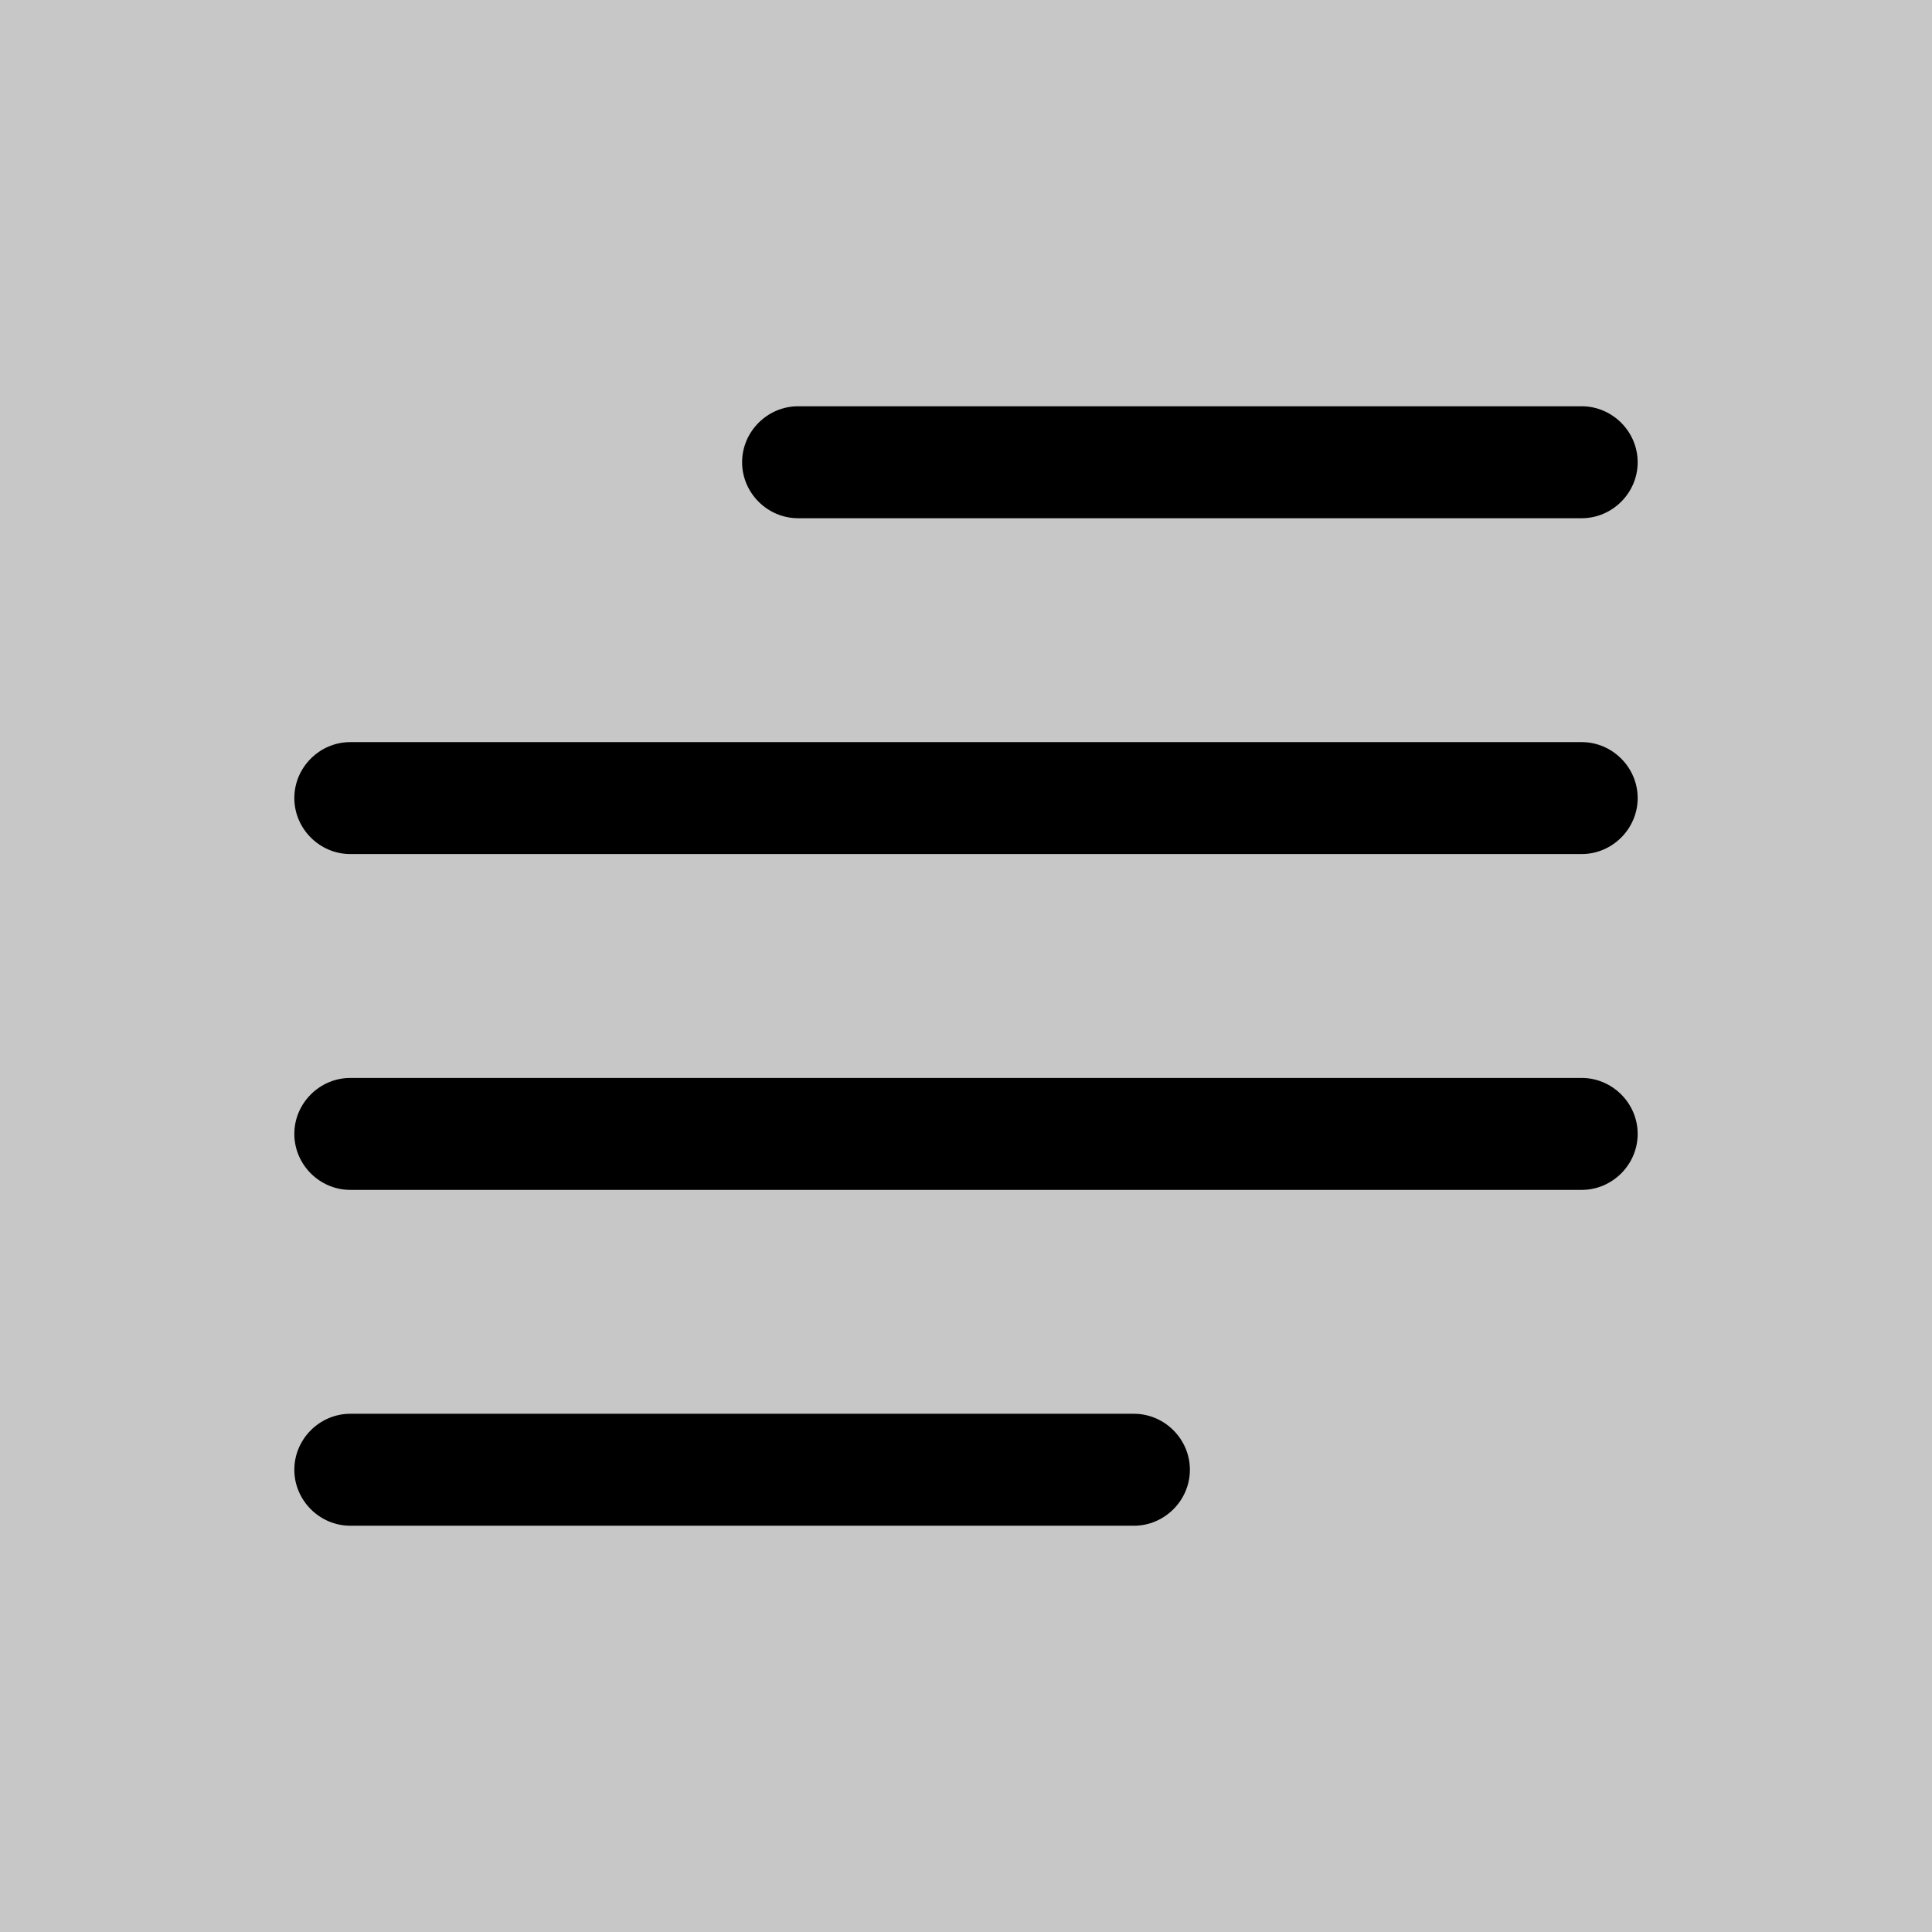
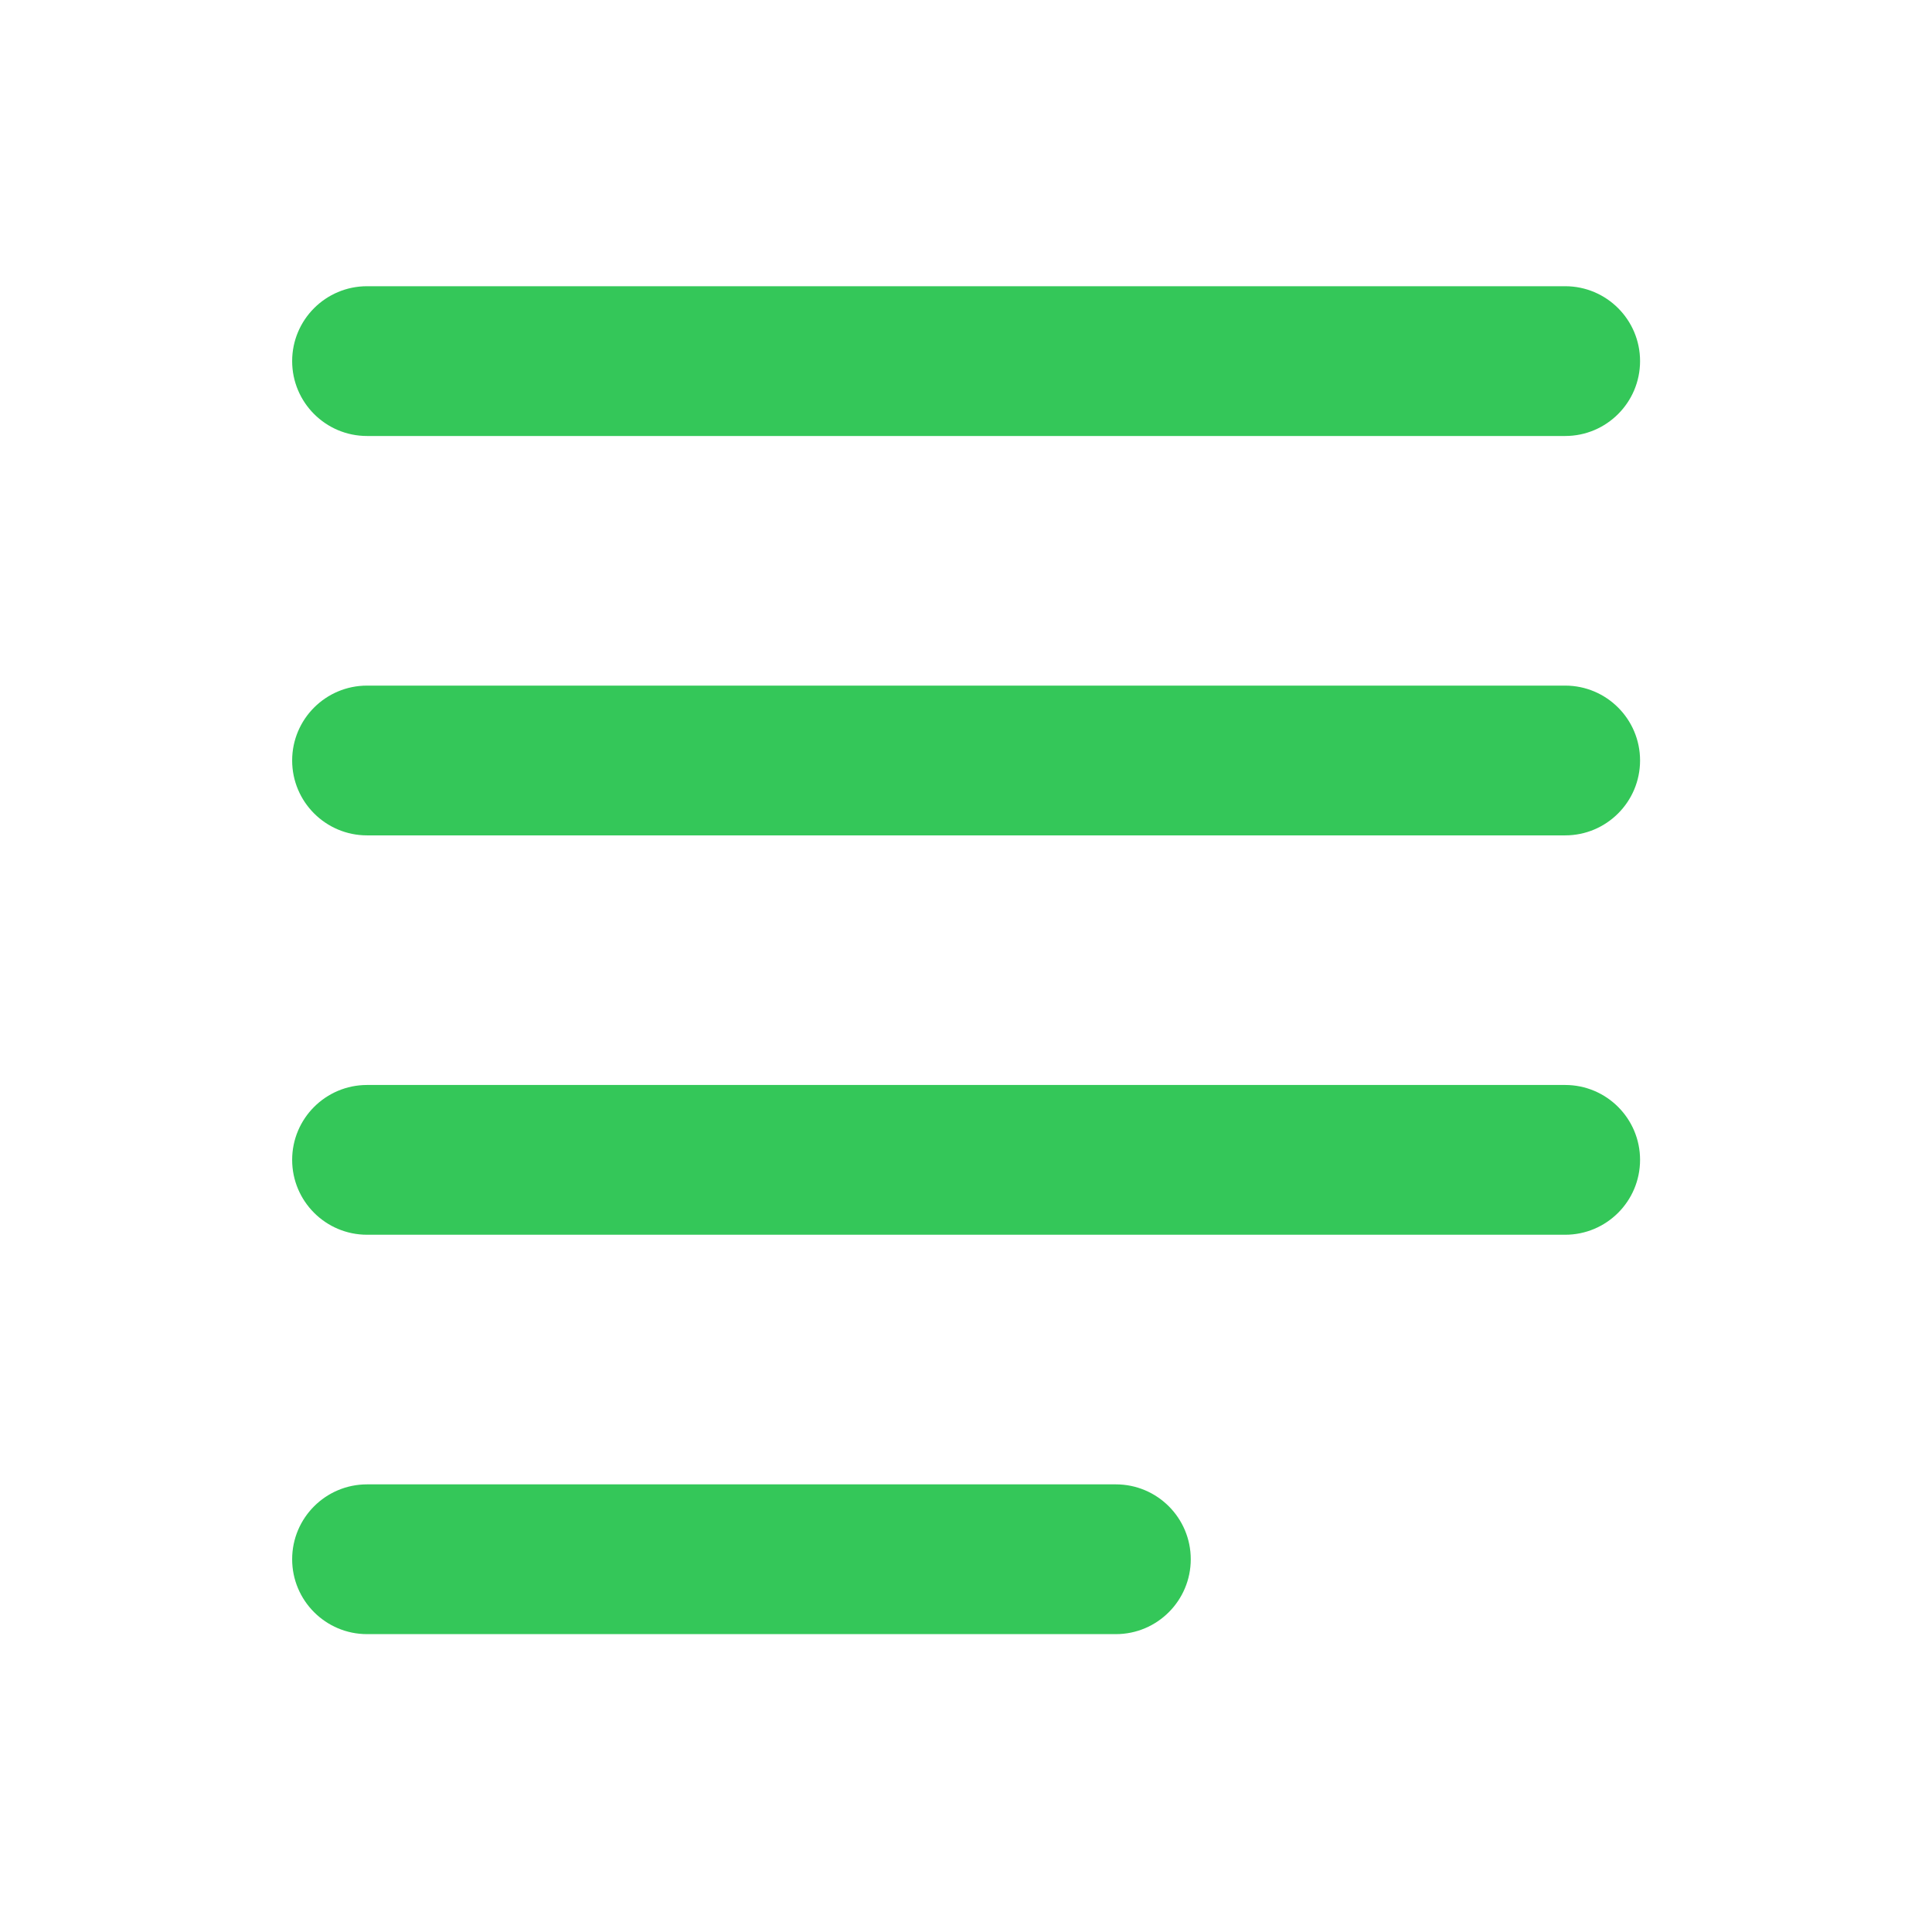
- <svg xmlns="http://www.w3.org/2000/svg" width="100%" height="100%" viewBox="0 0 128 128" version="1.1" xml:space="preserve" style="fill-rule:evenodd;clip-rule:evenodd;stroke-linejoin:round;stroke-miterlimit:2;">
-   <g id="Artboard1" transform="matrix(1.174312,0,0,1.230769,-4.697248,-4.923077)">
-     <rect x="4" y="4" width="109" height="104" style="fill:none;" />
-     <g transform="matrix(0.851562,0,0,0.8125,4,4)">
-       <rect x="0" y="0" width="128" height="128" style="fill:rgb(199,199,199);" />
-     </g>
-     <g transform="matrix(6.315755,0,0,6.026042,7.973958,7.791667)">
-       <path d="M2,12.5C2,12.226 2.226,12 2.5,12L9.5,12C9.774,12 10,12.226 10,12.5C10,12.774 9.774,13 9.5,13L2.5,13C2.226,13 2,12.774 2,12.5M2,9.5C2,9.226 2.226,9 2.5,9L13.5,9C13.774,9 14,9.226 14,9.5C14,9.774 13.774,10 13.5,10L2.5,10C2.226,10 2,9.774 2,9.5M2,6.5C2,6.226 2.226,6 2.5,6L13.5,6C13.774,6 14,6.226 14,6.5C14,6.774 13.774,7 13.5,7L2.5,7C2.226,7 2,6.774 2,6.5M6,3.5C6,3.226 6.226,3 6.5,3L13.5,3C13.774,3 14,3.226 14,3.5C14,3.774 13.774,4 13.5,4L6.5,4C6.226,4 6,3.774 6,3.5" />
+ <svg xmlns="http://www.w3.org/2000/svg" width="100%" height="100%" viewBox="0 0 129 129" version="1.1" xml:space="preserve" style="fill-rule:evenodd;clip-rule:evenodd;stroke-linejoin:round;stroke-miterlimit:2;">
+   <g transform="matrix(1,0,0,1,-232,-169)">
+     <g id="icon-dark" transform="matrix(0.125,0,0,0.125,232.5072,169.1112)">
+       <rect x="0" y="0" width="1024" height="1024" style="fill:none;" />
+       <g transform="matrix(8,0,0,8,-256,0)">
+         <path d="M56,29C53.24,29 51,26.76 51,24C51,21.24 53.24,19 56,19L136,19C138.76,19 141,21.24 141,24C141,26.76 138.76,29 136,29L56,29ZM56,55.667C53.24,55.667 51,53.426 51,50.667C51,47.907 53.24,45.667 56,45.667L136,45.667C138.76,45.667 141,47.907 141,50.667C141,53.426 138.76,55.667 136,55.667L56,55.667ZM56,82.333C53.24,82.333 51,80.093 51,77.333C51,74.574 53.24,72.333 56,72.333L136,72.333C138.76,72.333 141,74.574 141,77.333C141,80.093 138.76,82.333 136,82.333L56,82.333ZM56,109C53.24,109 51,106.76 51,104C51,101.24 53.24,99 56,99L106,99C108.76,99 111,101.24 111,104C111,106.76 108.76,109 106,109L56,109Z" style="fill:rgb(52,199,89);" />
+       </g>
    </g>
  </g>
</svg>
